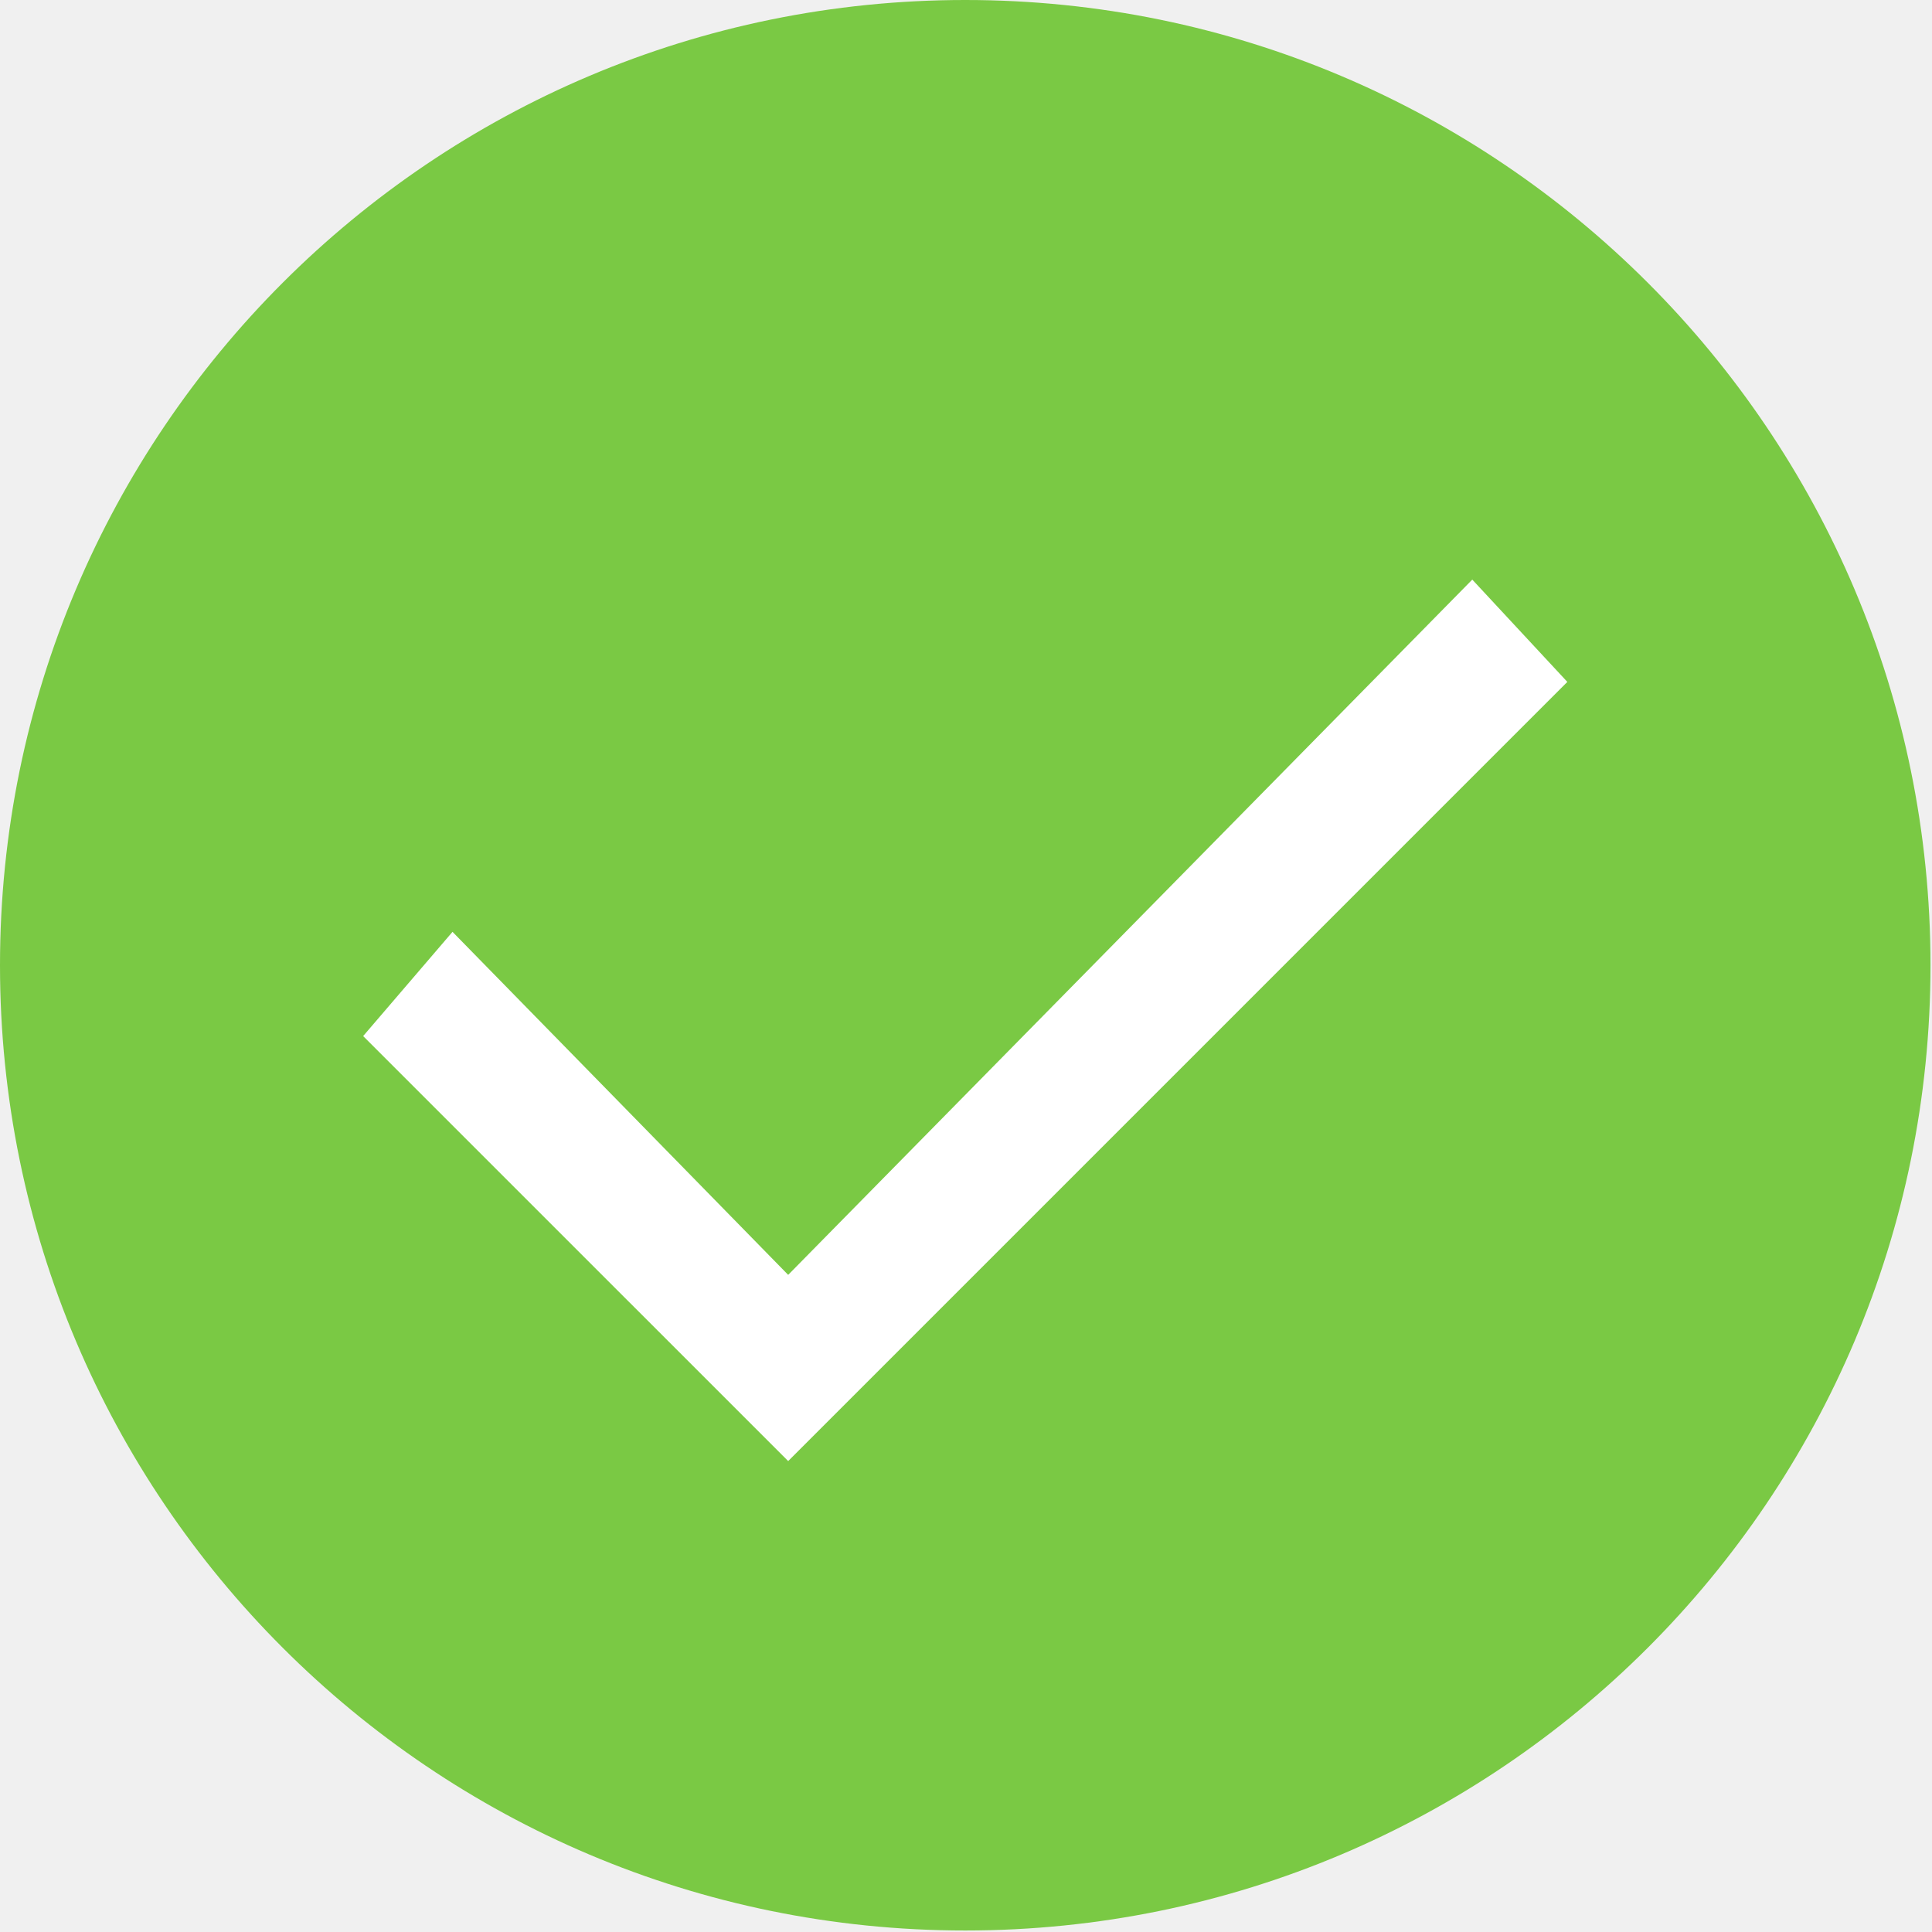
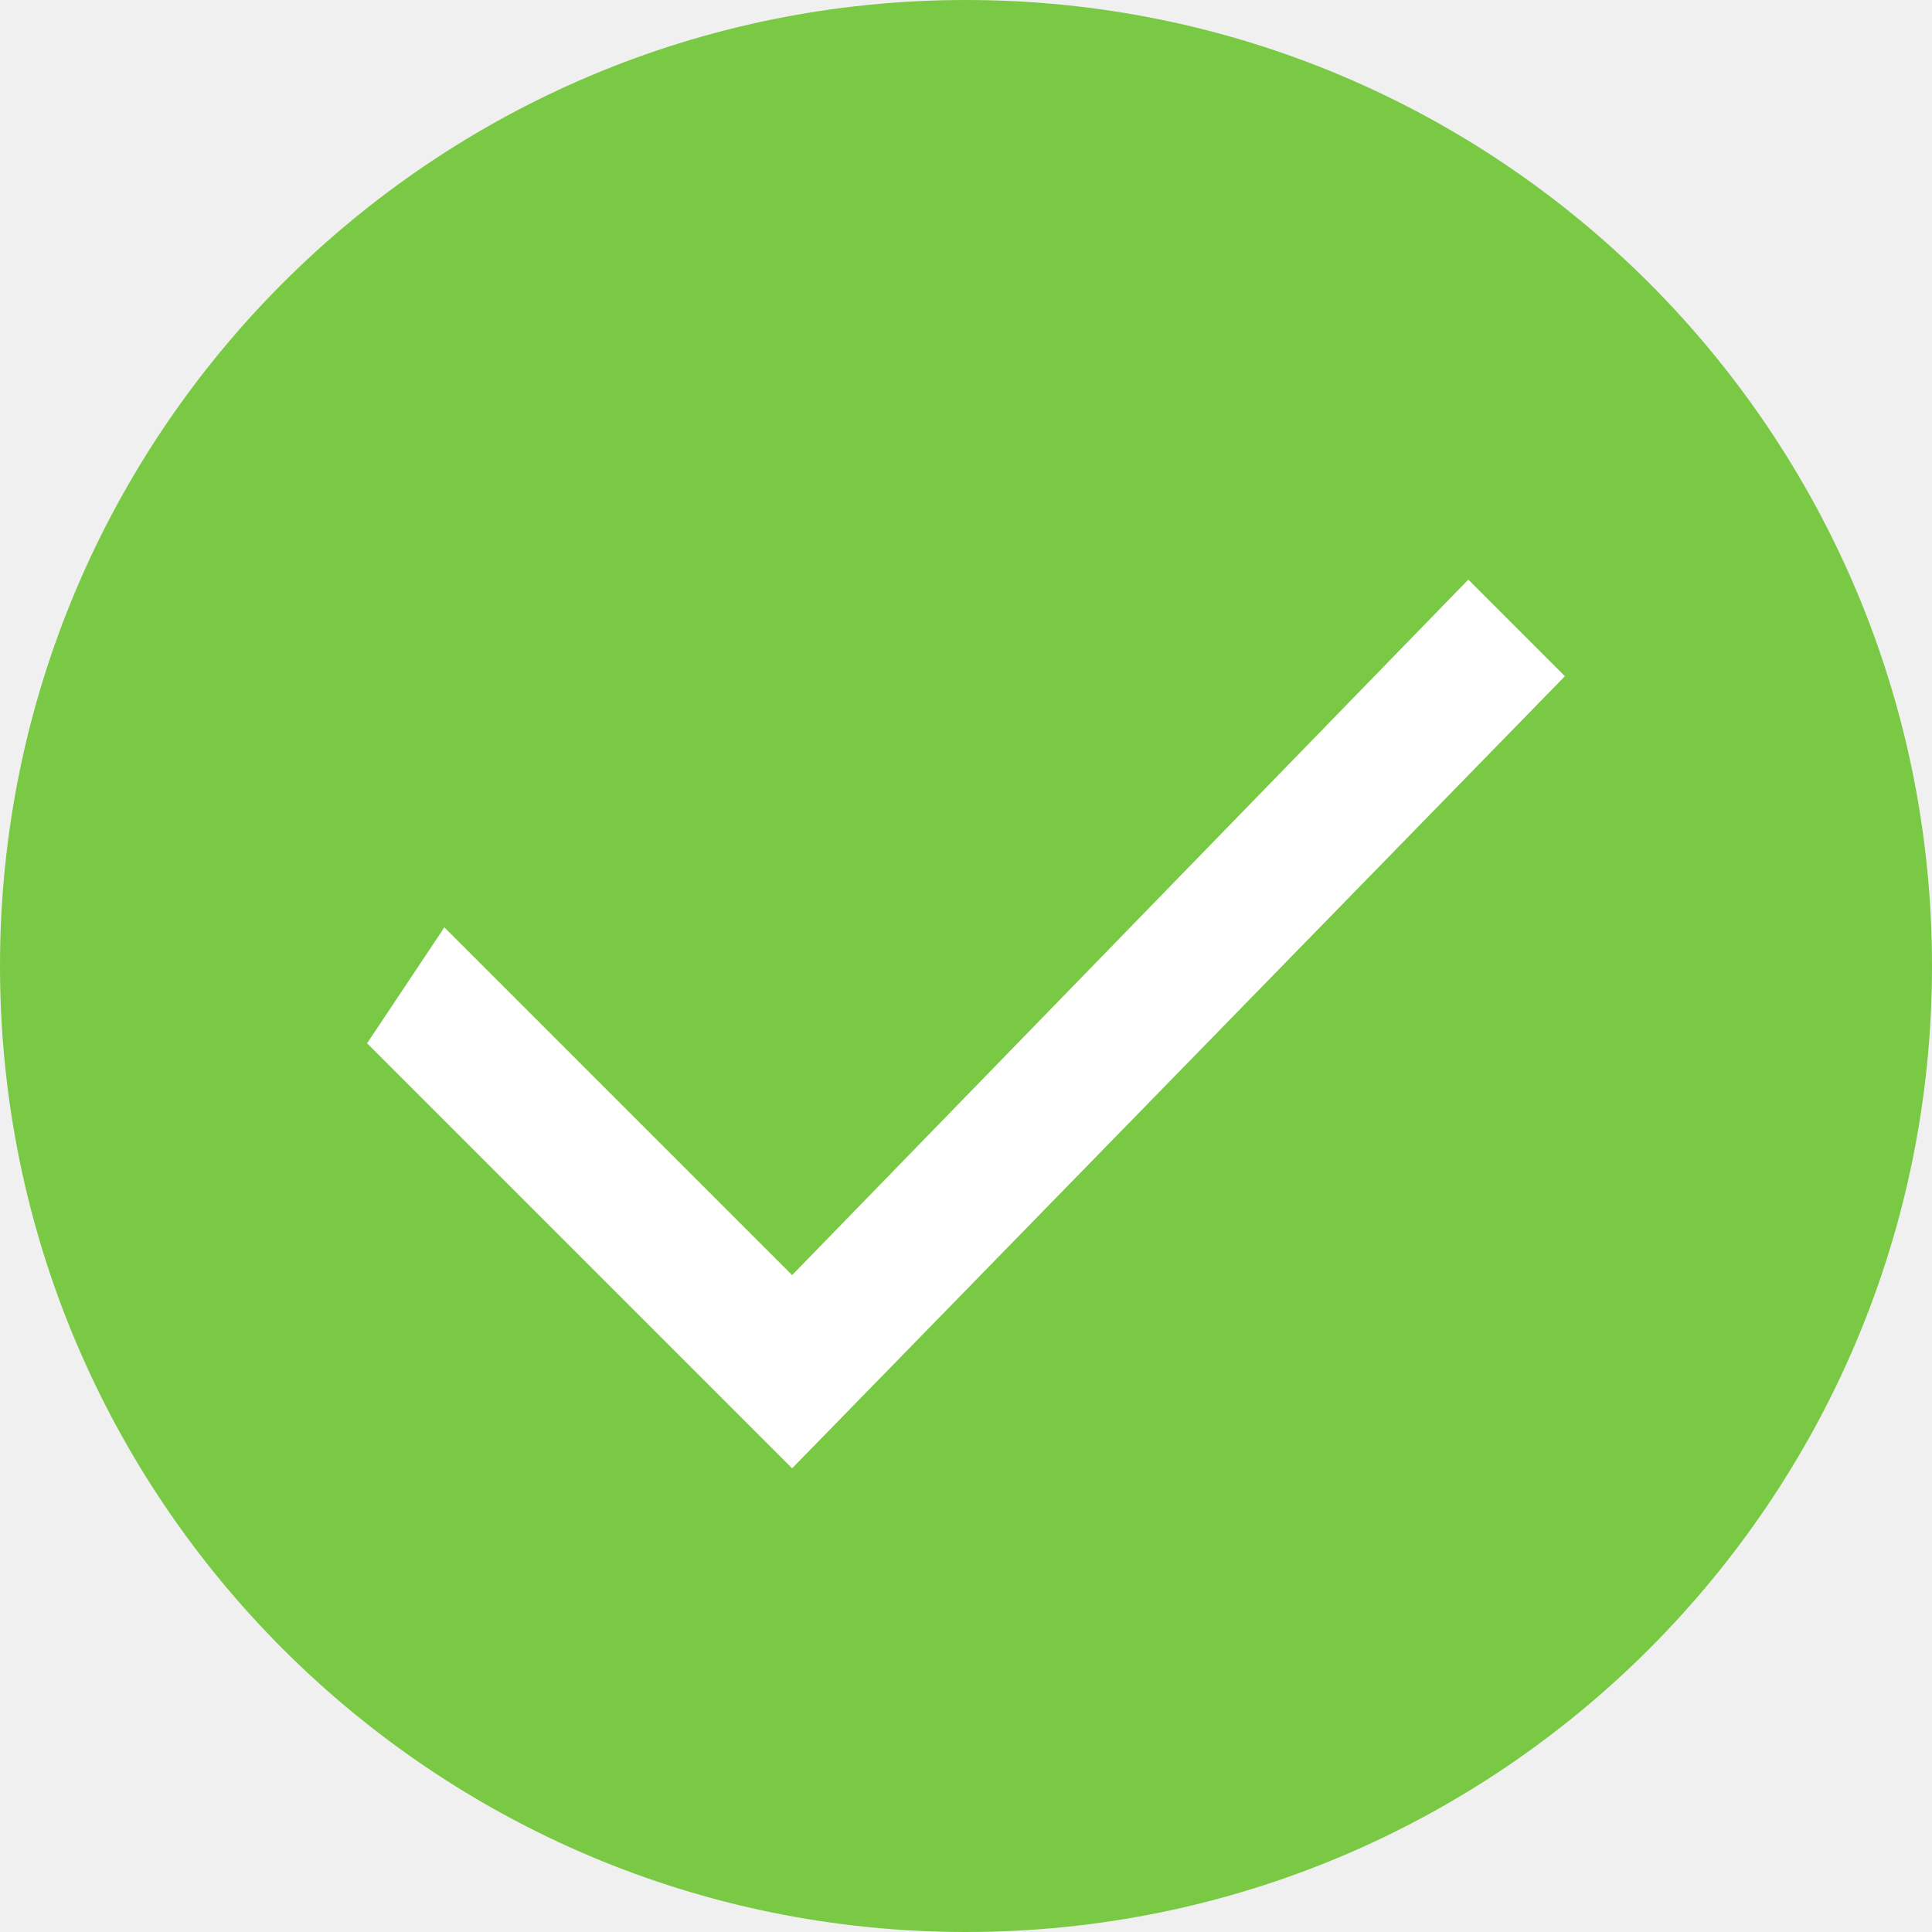
- <svg xmlns="http://www.w3.org/2000/svg" width="100px" height="100px" viewBox="0 0 100 100" version="1.1">
-   <g id="Page-1" stroke="none" stroke-width="1" fill="none" fill-rule="evenodd">
-     <g id="payment_success" transform="translate(-325, -466)">
-       <g id="checked-(1)" transform="translate(325, 466)">
-         <ellipse id="Oval" stroke="#979797" fill="#FFFFFF" cx="50.5" cy="50.5" rx="45.5" ry="44.5" />
-         <path d="M49.961,0 C22.37,0 0,22.369 0,49.961 C0,77.553 22.37,99.922 49.961,99.922 C77.555,99.922 99.922,77.553 99.922,49.961 C99.922,22.369 77.554,0 49.961,0 Z M40.796,75.625 L18.797,53.627 L23.422,48.232 L40.796,65.987 L76.205,30 L81.125,35.295 L40.796,75.625 Z" id="Shape" fill="#7AC944" fill-rule="nonzero" />
-       </g>
-     </g>
+ <svg xmlns="http://www.w3.org/2000/svg" width="100" height="100" version="1">
+   <g fill="none" fill-rule="evenodd">
+     <ellipse stroke="#979797" fill="#FFF" cx="51" cy="51" rx="46" ry="45" />
+     <path d="M50 0a50 50 0 1 0 0 100A50 50 0 0 0 50 0zm-9 76L19 54l4-6 18 18 35-36 5 5-40 41z" fill="#7AC944" fill-rule="nonzero" />
  </g>
</svg>
